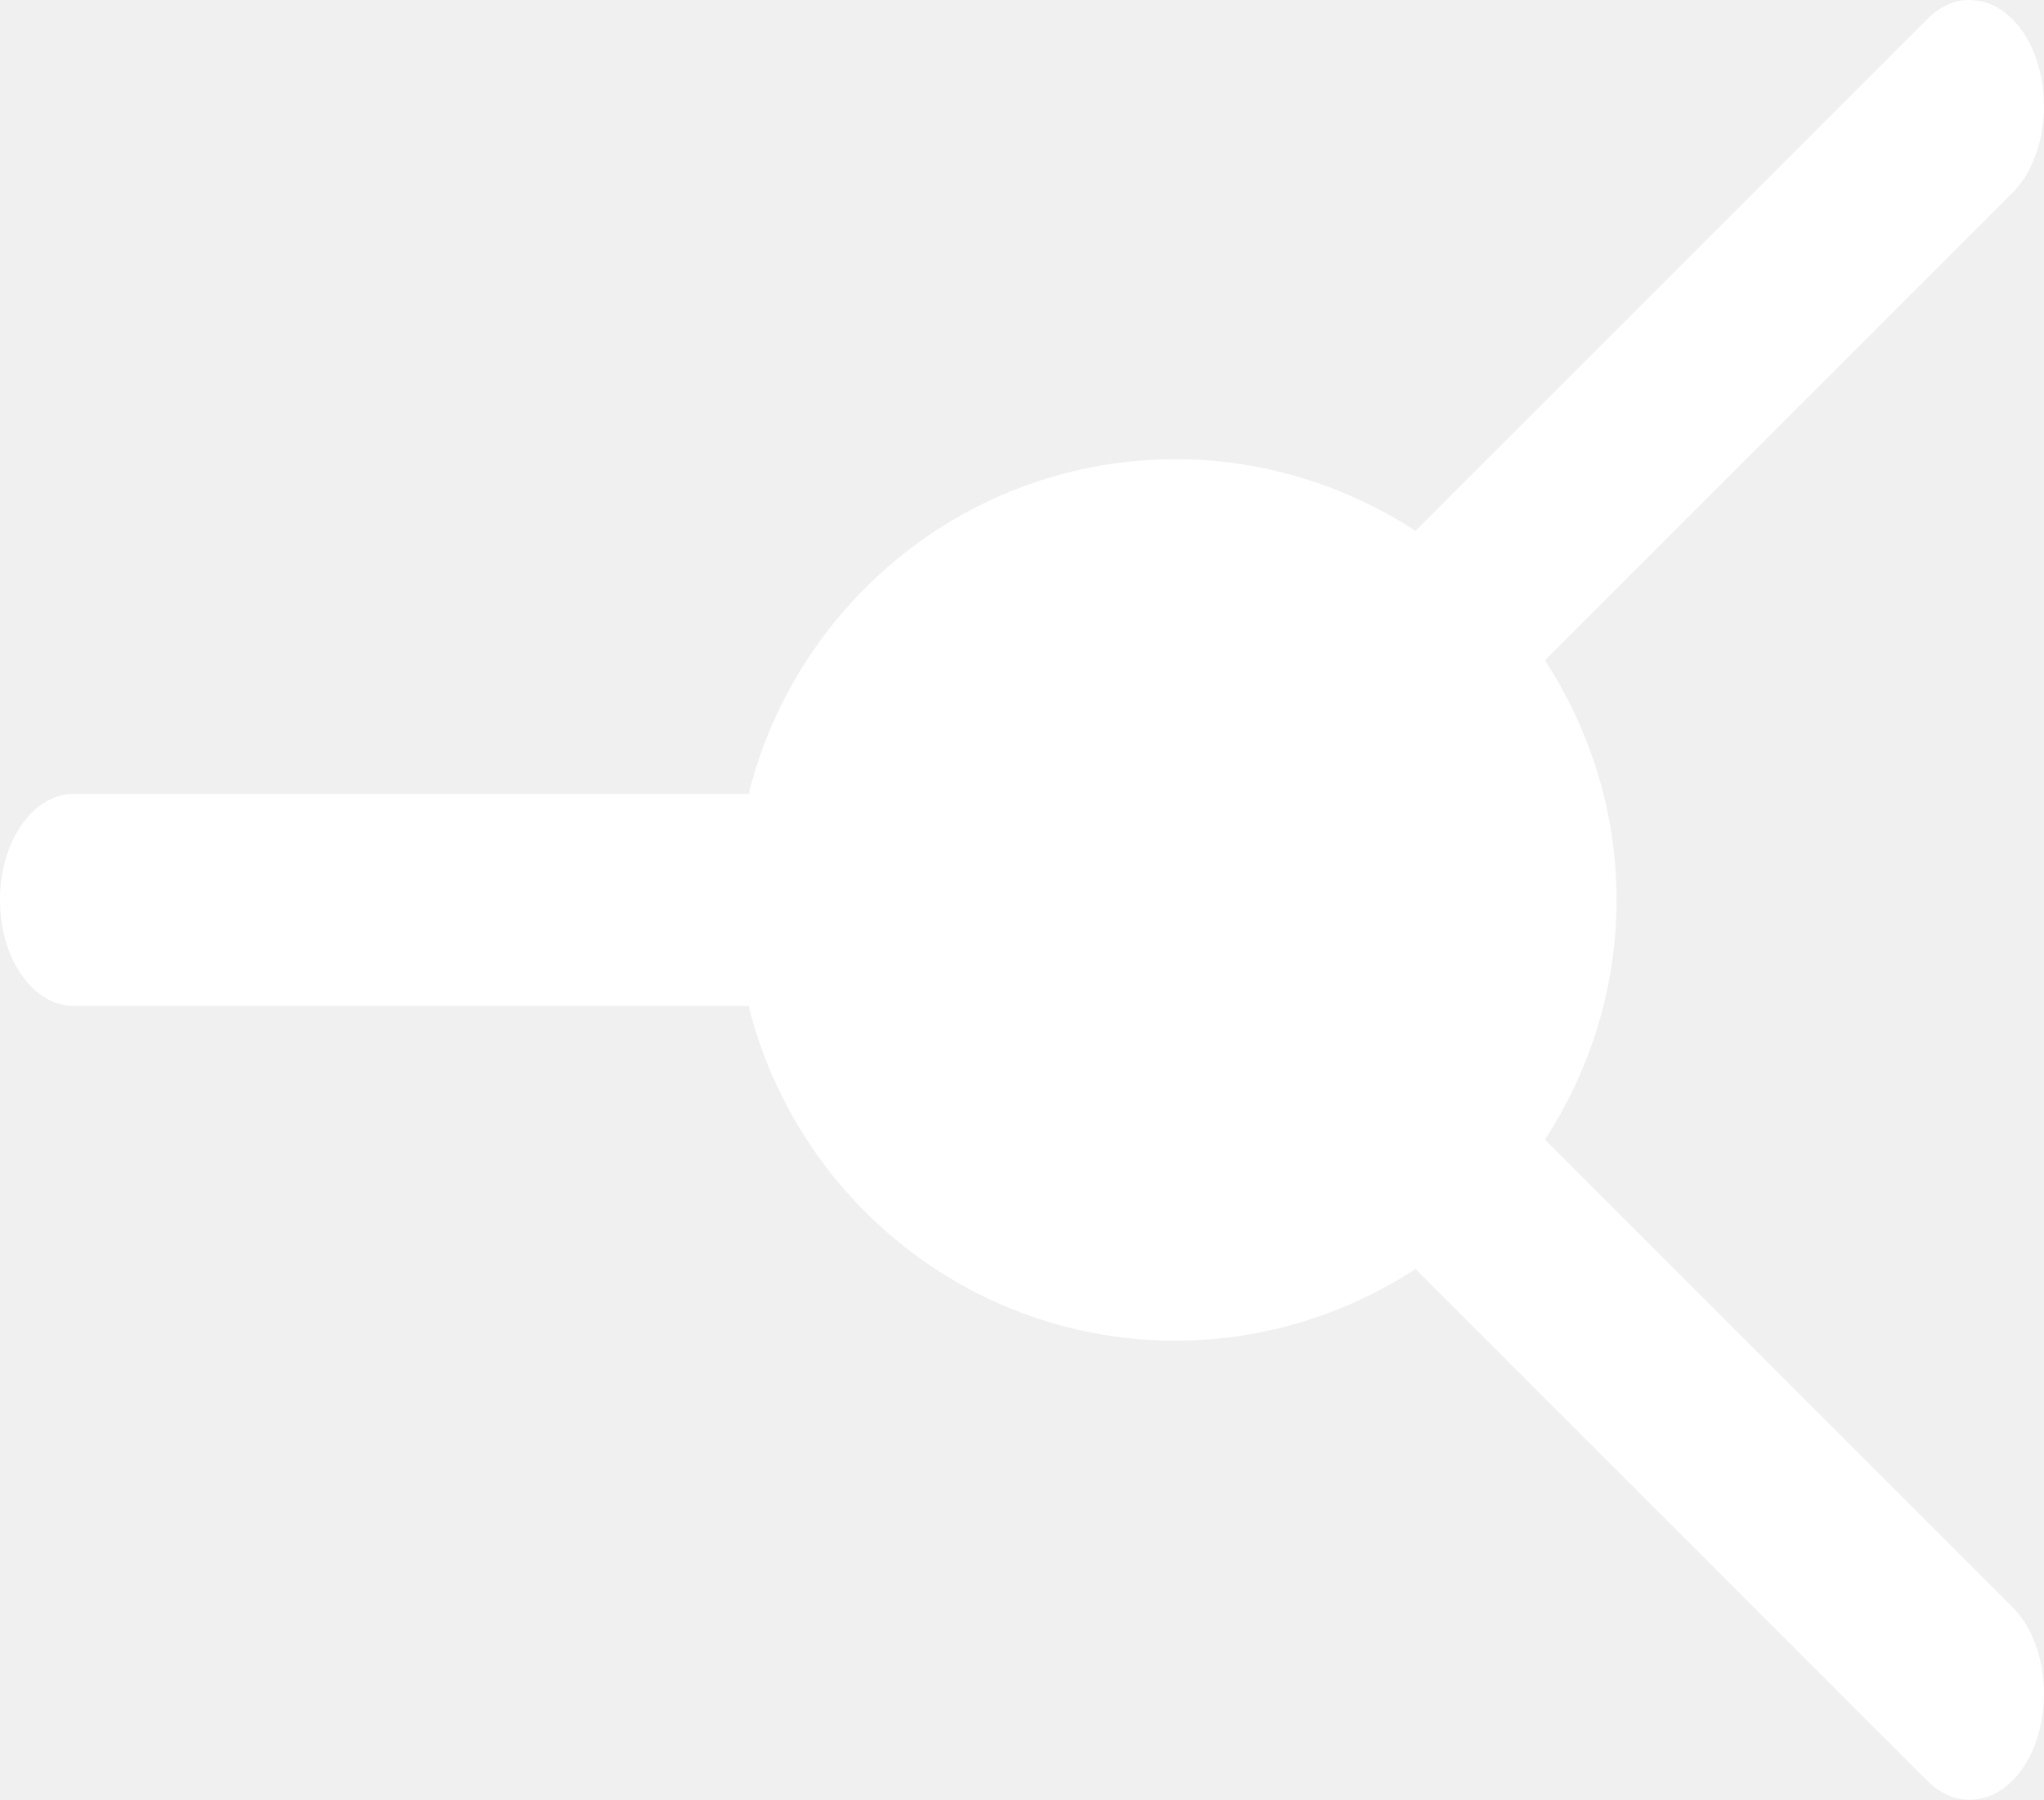
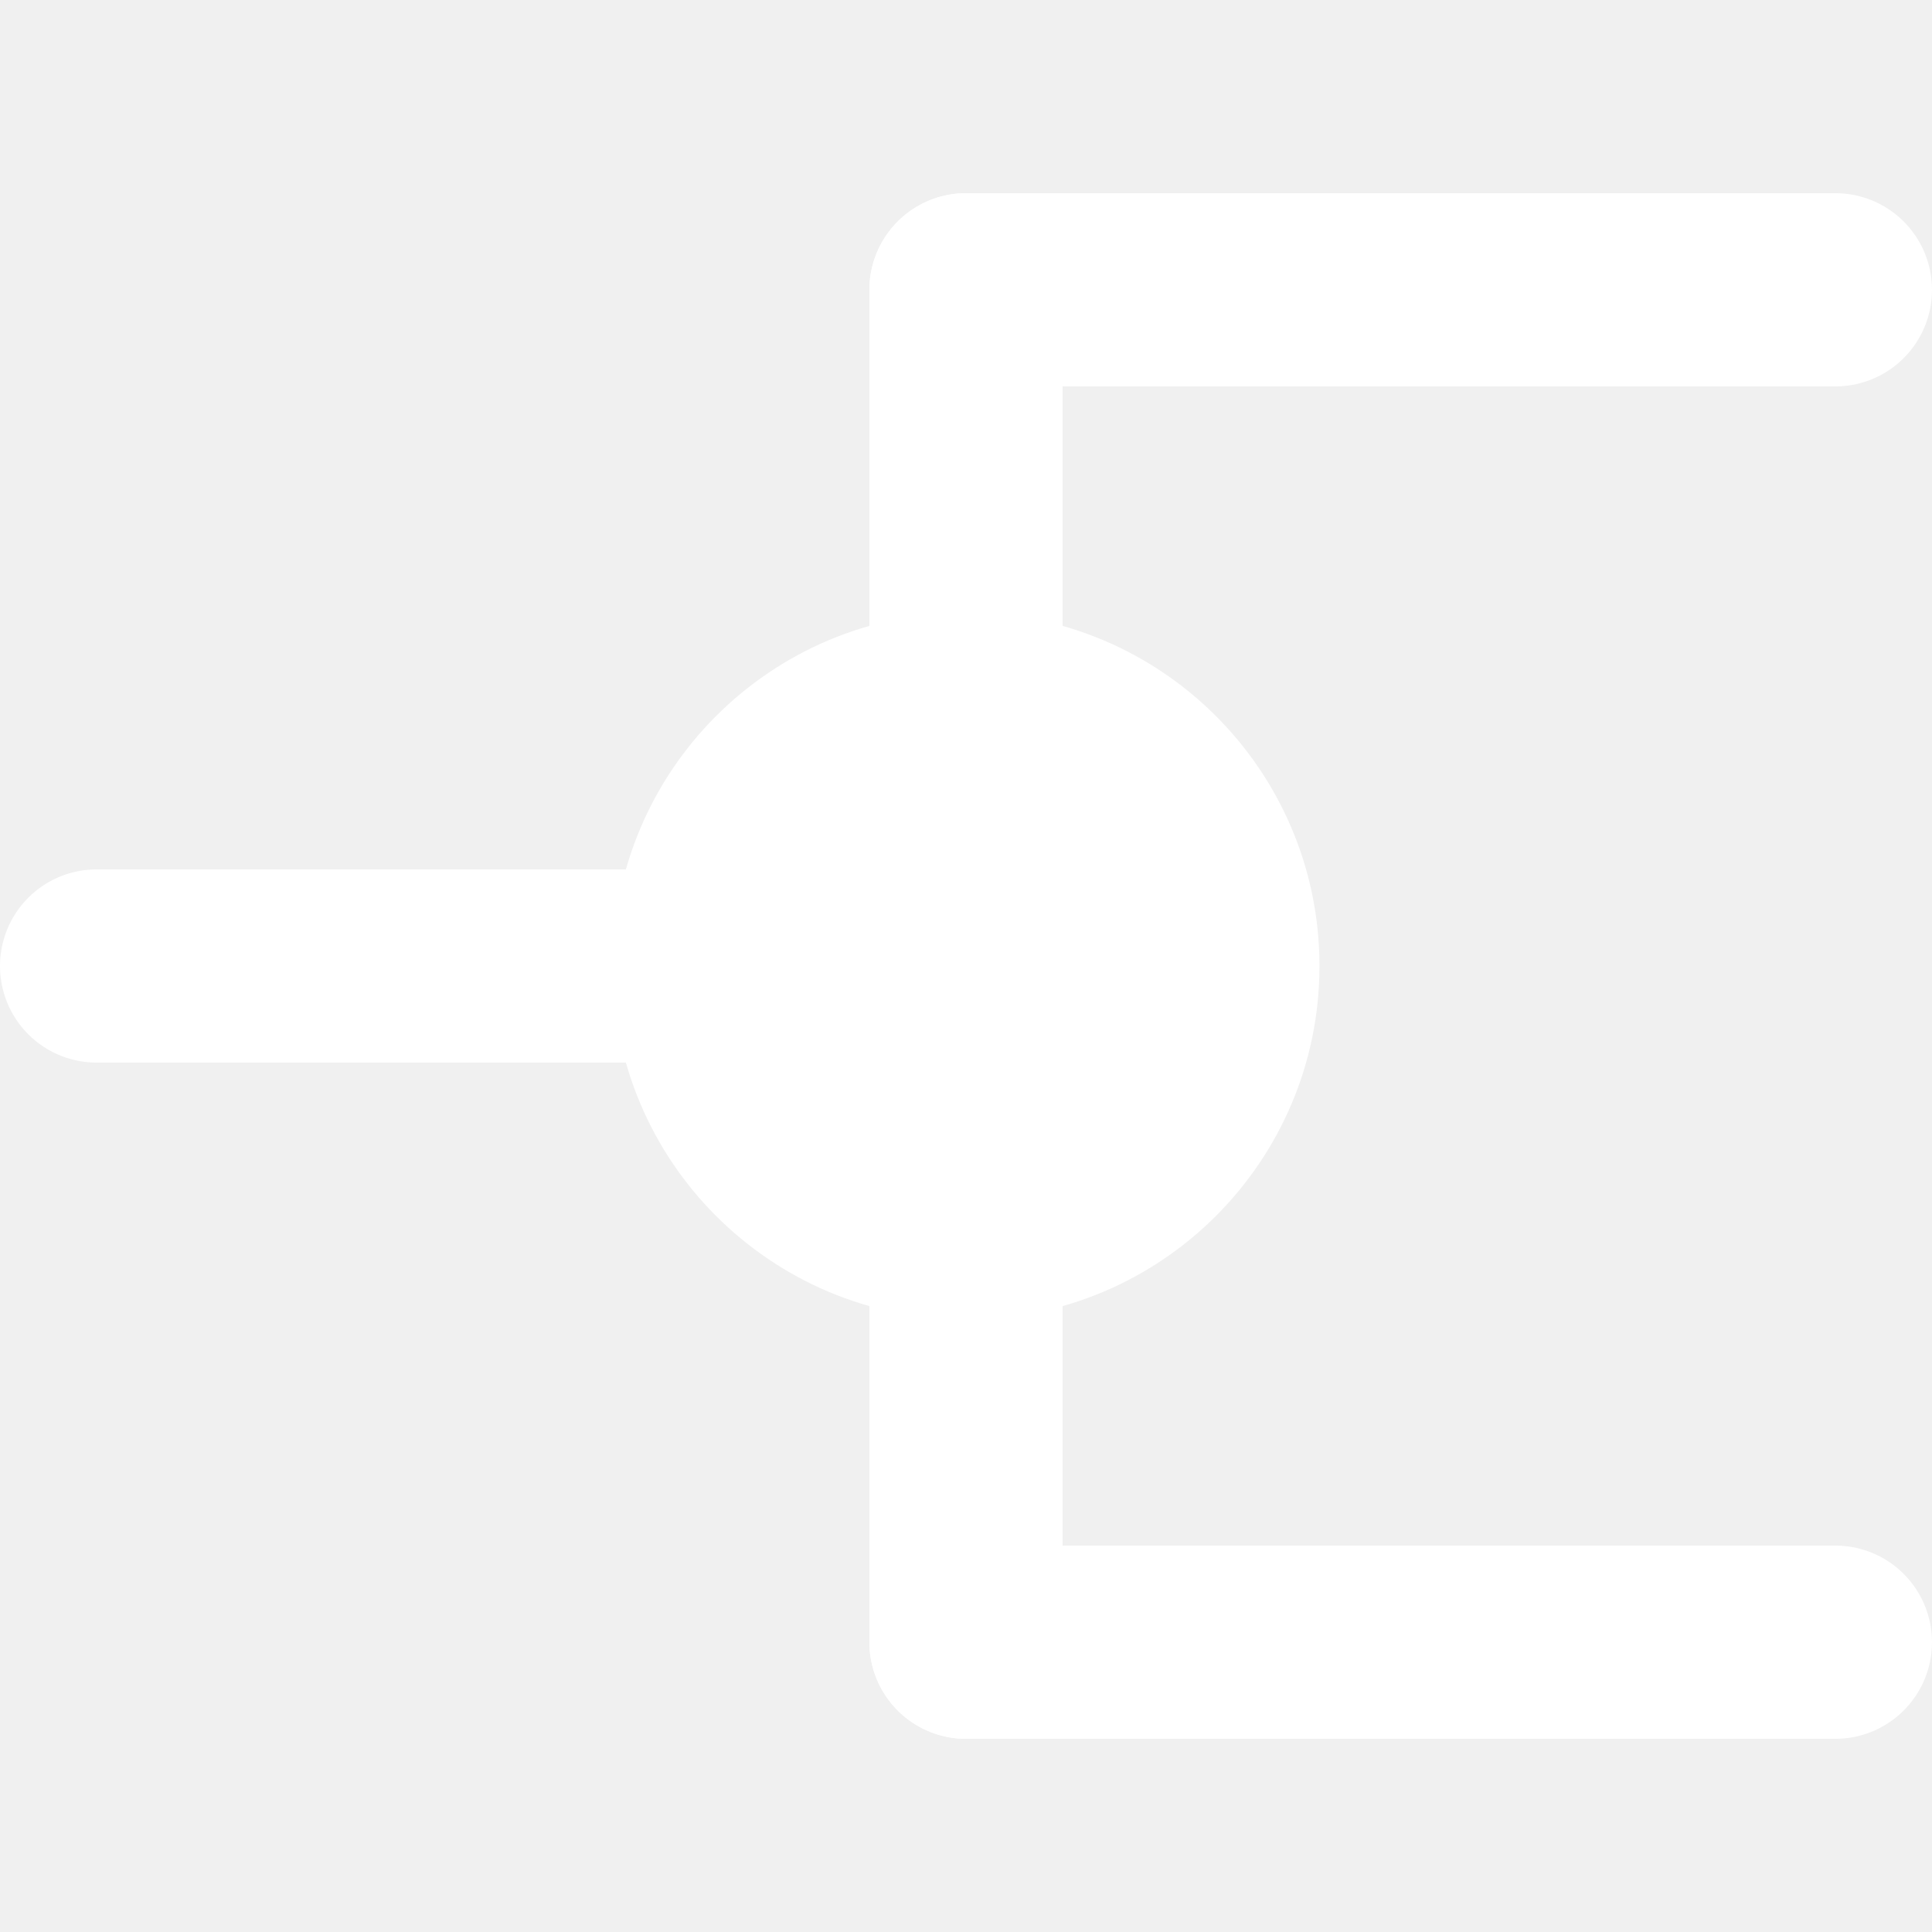
- <svg xmlns="http://www.w3.org/2000/svg" width="46.368" height="40.836" id="svg3774" version="1.1">
+ <svg xmlns="http://www.w3.org/2000/svg" width="60" height="60" id="svg3774" version="1.1">
  <defs id="defs3776">
    <marker orient="auto" refY="0" refX="0" id="DotL" style="overflow:visible">
      <path id="path3895" d="M -2.5,-1 C -2.5,1.76 -4.74,4 -7.5,4 C -10.26,4 -12.5,1.76 -12.5,-1 C -12.5,-3.76 -10.26,-6 -7.5,-6 C -4.74,-6 -2.5,-3.76 -2.5,-1 z" style="fill-rule:evenodd;stroke:#000000;stroke-width:1pt" transform="matrix(0.8,0,0,0.8,5.92,0.8)" />
    </marker>
  </defs>
-   <g id="layer1" transform="translate(-57.24392,-95.60904)">
+   <g id="layer1" transform="translate(103.0845,-83.02808)">
    <g id="g3842" transform="translate(-37.13928,0)" />
    <g id="g4677" transform="translate(0,120)" />
-     <g transform="matrix(0.5689365,0,0,0.5689365,99.0591,120)" style="fill:#d5c900;fill-opacity:1;stroke:none" id="g4820" />
-     <g transform="matrix(-1,0,0,1,97.83101,120)" id="g4902">
-       <path style="font-size:medium;font-style:normal;font-variant:normal;font-weight:normal;font-stretch:normal;text-indent:0;text-align:start;text-decoration:none;line-height:normal;letter-spacing:normal;word-spacing:normal;text-transform:none;direction:ltr;block-progression:tb;writing-mode:lr-tb;text-anchor:start;baseline-shift:baseline;color:#000000;fill:#ffffff;fill-opacity:1;fill-rule:nonzero;stroke:none;stroke-width:4.799;marker:none;visibility:visible;display:inline;overflow:visible;enable-background:accumulate;font-family:Sans;-inkscape-font-specification:Sans" d="M 187.812,129.594 A 1.667,2.4 0 0 0 187.031,130.031 L 175.438,141.625 C 173.872,140.609 172.005,140 170,140 C 165.312,140 161.395,143.241 160.312,147.594 L 145,147.594 A 1.672,2.406 0 0 0 145,152.406 L 160.312,152.406 C 161.395,156.759 165.312,160 170,160 C 172.005,160 173.872,159.391 175.438,158.375 L 187.031,169.969 A 1.667,2.4 0 0 0 188.156,170.406 A 1.667,2.4 0 0 0 188.969,166.031 L 178.375,155.438 C 179.391,153.872 180,152.005 180,150 C 180,147.995 179.391,146.128 178.375,144.562 L 188.969,133.969 A 1.667,2.4 0 0 0 188.156,129.594 A 1.667,2.4 0 0 0 187.812,129.594 z" transform="matrix(-1,0,0,1,183.9155,-153.9719)" id="path4904" />
+     <g transform="matrix(0.5689365,0,0,0.5689365,-40.9409,120)" style="fill:#d5c900;fill-opacity:1;stroke:none" id="g4828" />
+     <g transform="translate(70.12502,117.3788)" id="g4836">
+       <g id="g4844" />
+     </g>
+     <g id="g4149" transform="matrix(-1,0,0,1,-146.169,0)">
+       <g id="g2997" transform="matrix(-1,0,0,1,-146.169,0)">
+         <path style="fill:#ffffff;fill-opacity:1;stroke:#ffffff;stroke-width:6;stroke-linecap:round;stroke-linejoin:bevel;stroke-miterlimit:4;stroke-opacity:1;stroke-dasharray:none" d="M -71.084,21.028 L -98.084,21.028" id="path3804" transform="matrix(-1,0,0,1,-144.169,113)" />
+         <path style="fill:#ffffff;fill-opacity:1;stroke:#ffffff;stroke-width:6;stroke-linecap:round;stroke-linejoin:bevel;stroke-miterlimit:4;stroke-opacity:1;stroke-dasharray:none" d="M -71.084,-28.972 L -98.084,-28.972" id="path3802" transform="matrix(-1,0,0,1,-144.169,121)" />
+         <path id="path3812" style="fill:#ffffff;fill-opacity:1;stroke:#ffffff;stroke-width:6;stroke-linecap:round;stroke-linejoin:bevel;stroke-miterlimit:4;stroke-opacity:1;stroke-dasharray:none" d="M -71.084,-24.972 L -71.084,17.028" transform="matrix(-1,0,0,1,-144.169,117)" />
+         <path id="path3806" d="M -72.928,21.028 L -102.428,21.028" style="fill:#ffffff;fill-opacity:1;stroke:#ffffff;stroke-width:6;stroke-linecap:round;stroke-linejoin:bevel;stroke-miterlimit:4;stroke-opacity:1;stroke-dasharray:none" transform="matrix(-1,0,0,1,-173.0129,92)" />
+         <path style="fill:#ffffff;fill-opacity:1;fill-rule:nonzero;stroke:#ffffff;stroke-width:4;stroke-linecap:round;stroke-linejoin:bevel;stroke-miterlimit:4;stroke-opacity:1;stroke-dasharray:none;stroke-dashoffset:28.8;marker-start:none" id="path3779" d="M 38.242,29.336 C 38.242,34.295 34.223,38.314 29.265,38.314 C 24.306,38.314 20.287,34.295 20.287,29.336 C 20.287,24.378 24.306,20.359 29.265,20.359 C 34.199,20.359 38.208,24.341 38.242,29.276" transform="translate(-102.349,83.69168)" />
+       </g>
    </g>
  </g>
</svg>
